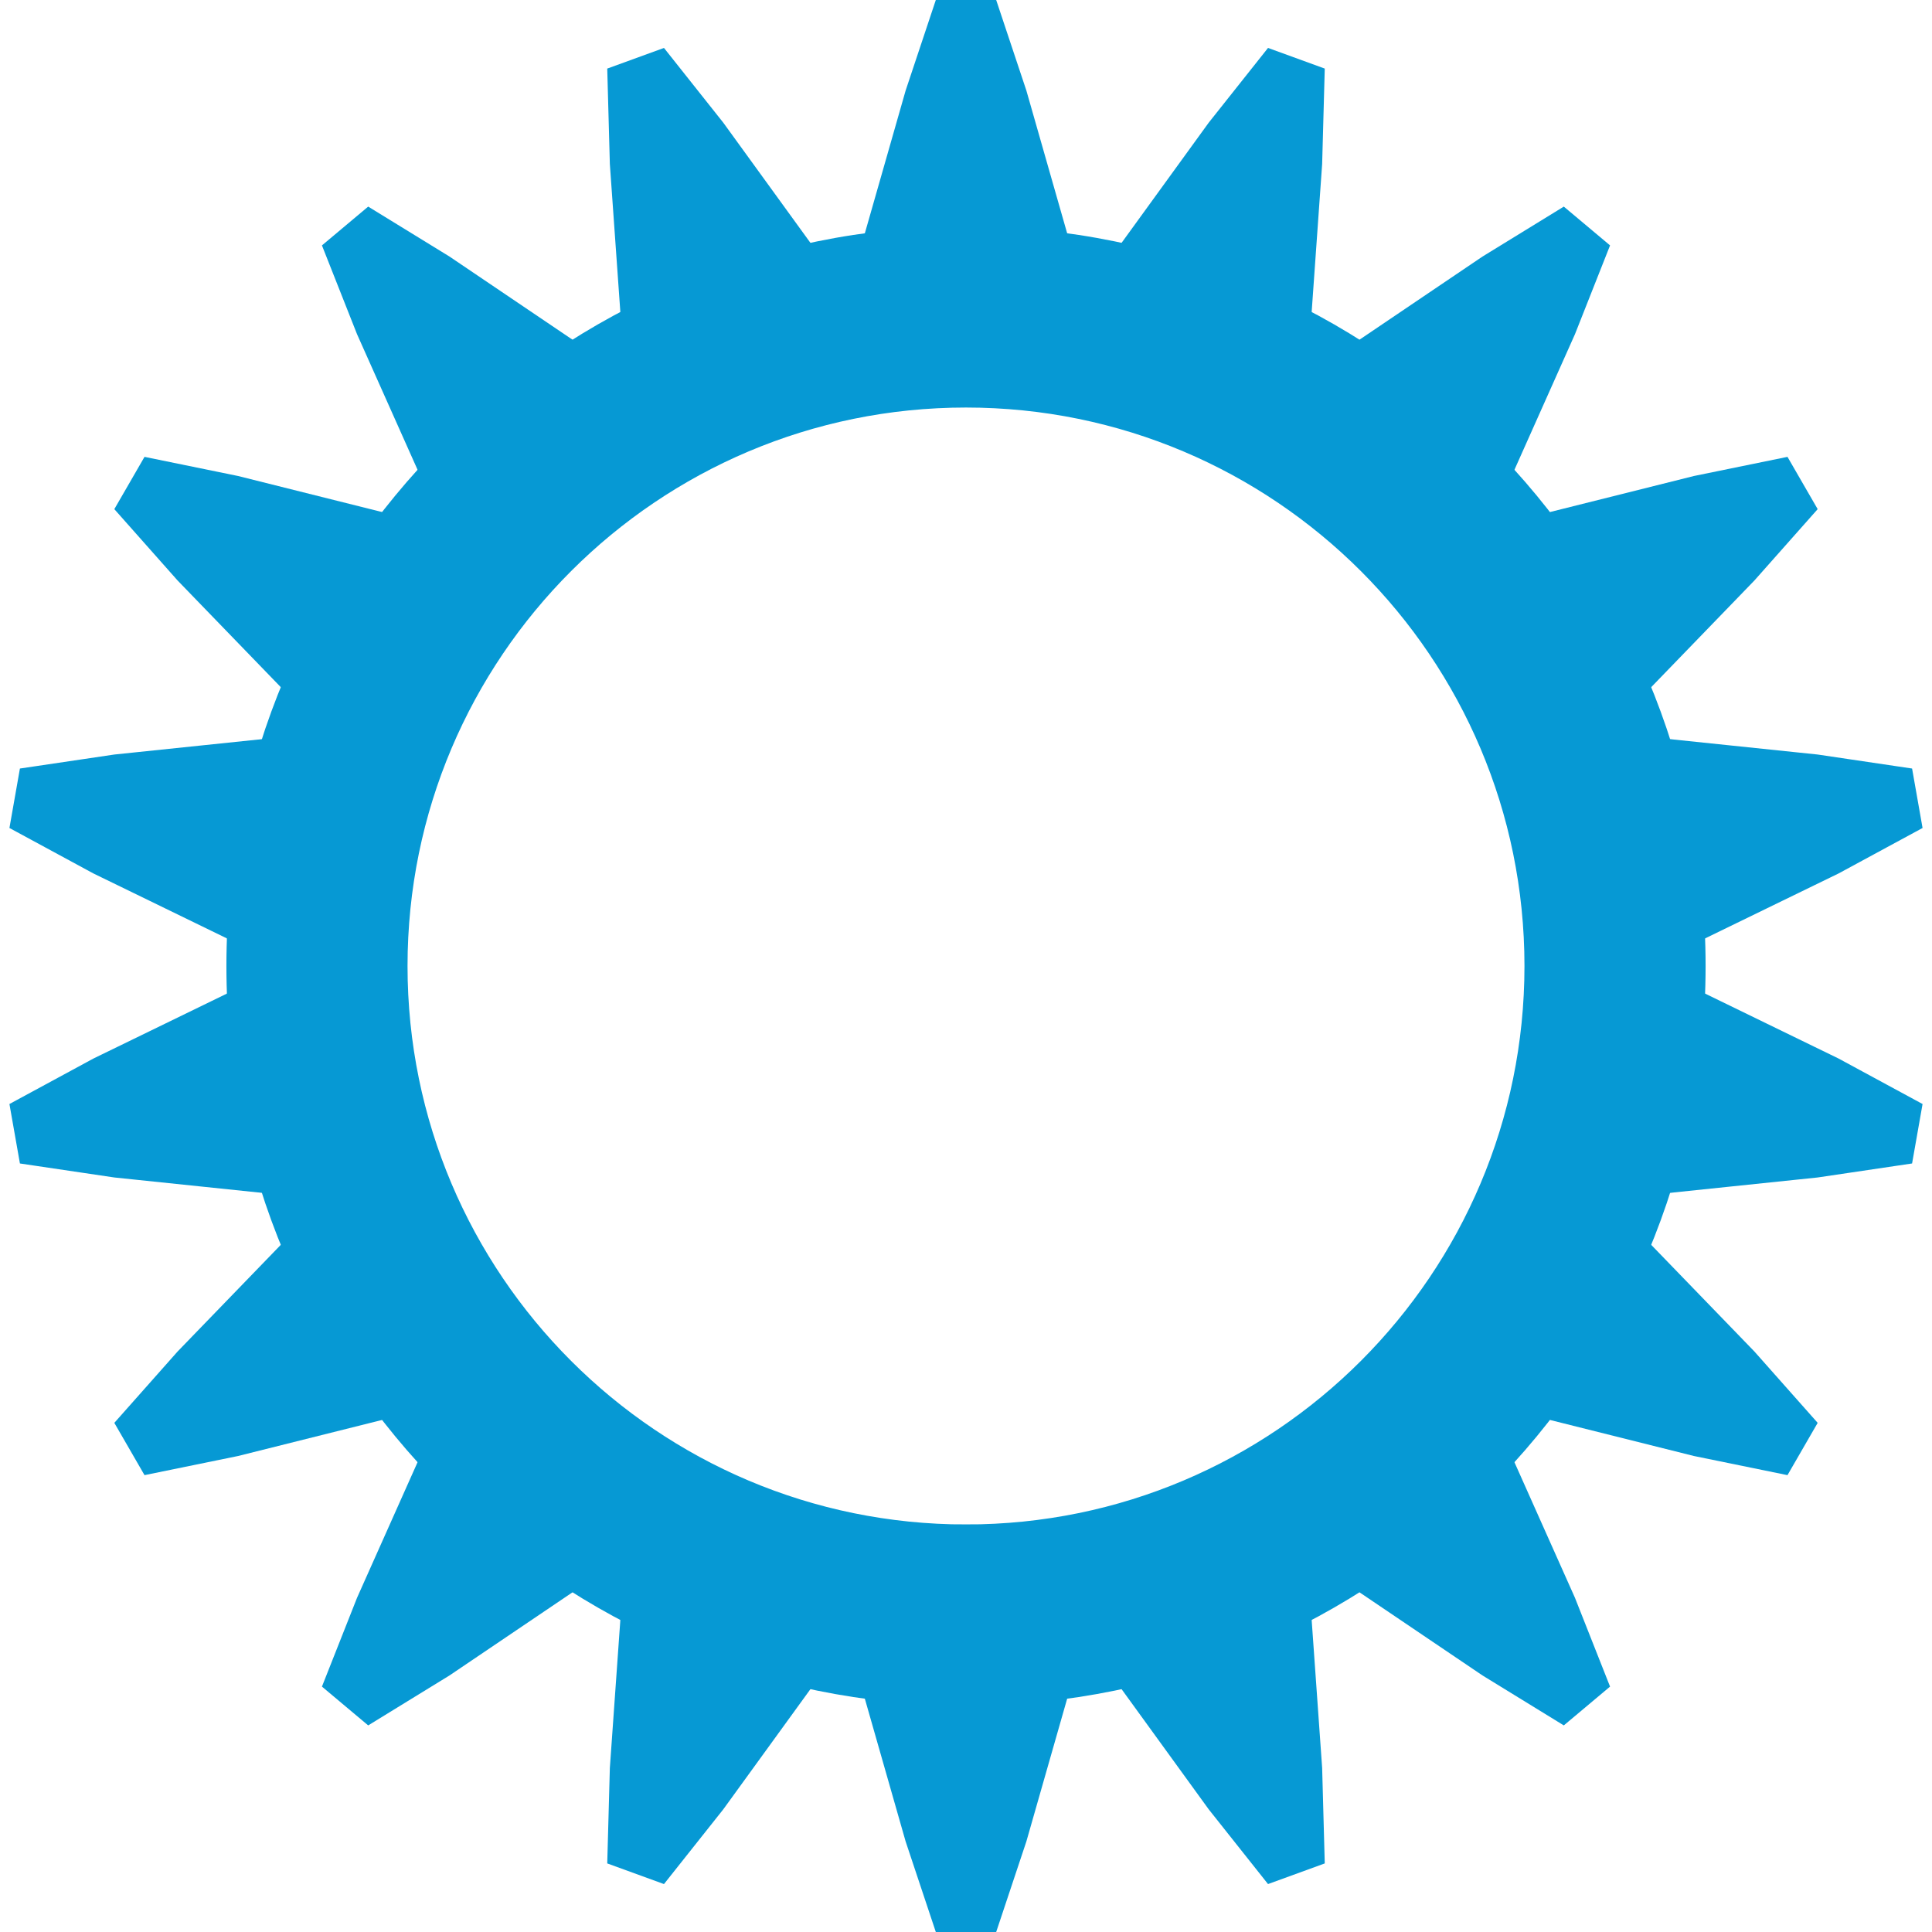
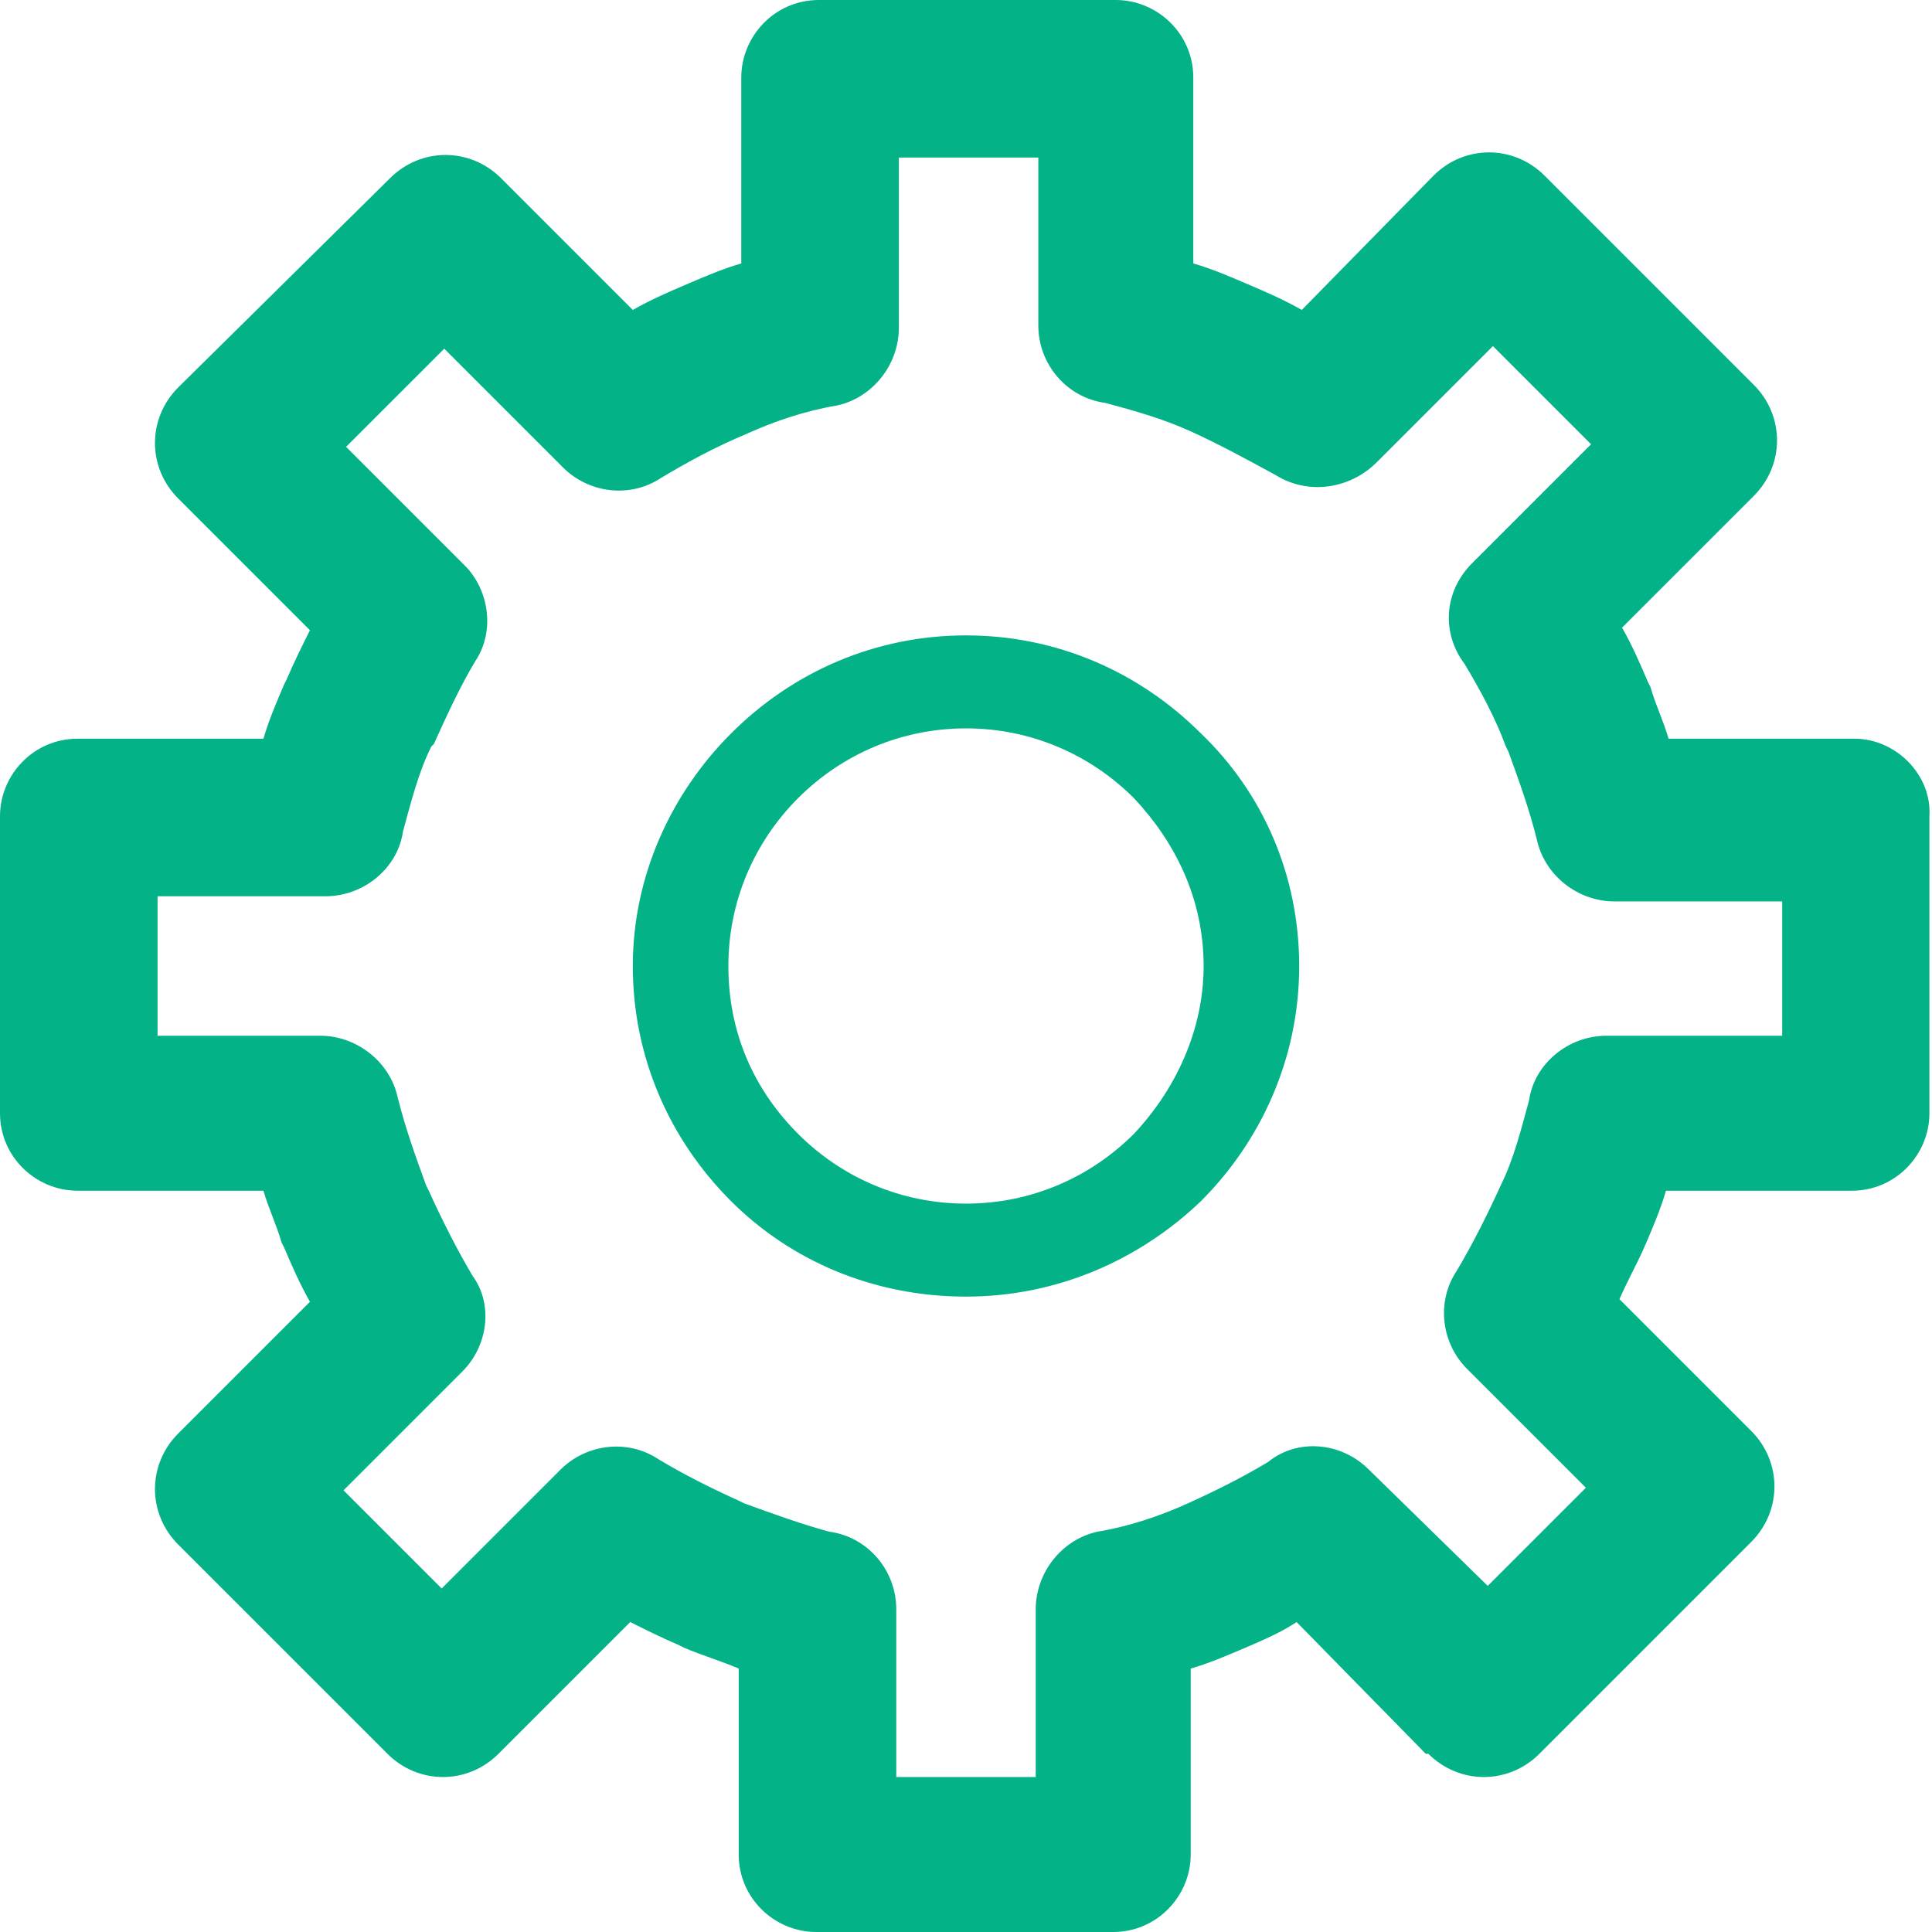
- <svg xmlns="http://www.w3.org/2000/svg" id="gear-md" version="1.1" width="64" height="64">
-   <path id="center" fill="#0699d4" stroke="#0699d4" stroke-width="1" d="M 32,8            a 24,24 0 0,1 0,48            l 0,-5            a 19,19 0 0,0 0,-38            a 19,19 0 0,0 0,38            l 0,5            a 24,24 0 0,1 0,-48            z           " />
-   <path id="tooth1" fill="#0699d4" stroke="none" stroke-width="1" d="M 31,0            l 2,0 1,3 2,7            a 12,12 0 0,0 -8,0            l 2,-7 1,-3            z                        M 33,64            l -2,0 -1,-3 -2,-7            a 12,12 0 0,0 8,0            l -2,7 -1,3            z           " />
-   <path id="tooth2" fill="#0699d4" transform="rotate(20 32 32)" stroke="none" stroke-width="1" d="M 31,0            l 2,0 1,3 2,7            a 12,12 0 0,0 -8,0            l 2,-7 1,-3            z                        M 33,64            l -2,0 -1,-3 -2,-7            a 12,12 0 0,0 8,0            l -2,7 -1,3            z           " />
-   <path id="tooth3" fill="#0699d4" transform="rotate(40 32 32)" stroke="none" stroke-width="1" d="M 31,0            l 2,0 1,3 2,7            a 12,12 0 0,0 -8,0            l 2,-7 1,-3            z                        M 33,64            l -2,0 -1,-3 -2,-7            a 12,12 0 0,0 8,0            l -2,7 -1,3            z           " />
-   <path id="tooth4" fill="#0699d4" transform="rotate(60 32 32)" stroke="none" stroke-width="1" d="M 31,0            l 2,0 1,3 2,7            a 12,12 0 0,0 -8,0            l 2,-7 1,-3            z                        M 33,64            l -2,0 -1,-3 -2,-7            a 12,12 0 0,0 8,0            l -2,7 -1,3            z           " />
-   <path id="tooth5" fill="#0699d4" transform="rotate(80 32 32)" stroke="none" stroke-width="1" d="M 31,0            l 2,0 1,3 2,7            a 12,12 0 0,0 -8,0            l 2,-7 1,-3            z                        M 33,64            l -2,0 -1,-3 -2,-7            a 12,12 0 0,0 8,0            l -2,7 -1,3            z           " />
-   <path id="tooth6" fill="#0699d4" transform="rotate(100 32 32)" stroke="none" stroke-width="1" d="M 31,0            l 2,0 1,3 2,7            a 12,12 0 0,0 -8,0            l 2,-7 1,-3            z                        M 33,64            l -2,0 -1,-3 -2,-7            a 12,12 0 0,0 8,0            l -2,7 -1,3            z           " />
-   <path id="tooth7" fill="#0699d4" transform="rotate(120 32 32)" stroke="none" stroke-width="1" d="M 31,0            l 2,0 1,3 2,7            a 12,12 0 0,0 -8,0            l 2,-7 1,-3            z                        M 33,64            l -2,0 -1,-3 -2,-7            a 12,12 0 0,0 8,0            l -2,7 -1,3            z           " />
-   <path id="tooth8" fill="#0699d4" transform="rotate(140 32 32)" stroke="none" stroke-width="1" d="M 31,0            l 2,0 1,3 2,7            a 12,12 0 0,0 -8,0            l 2,-7 1,-3            z                        M 33,64            l -2,0 -1,-3 -2,-7            a 12,12 0 0,0 8,0            l -2,7 -1,3            z           " />
-   <path id="tooth9" fill="#0699d4" transform="rotate(160 32 32)" stroke="none" stroke-width="1" d="M 31,0            l 2,0 1,3 2,7            a 12,12 0 0,0 -8,0            l 2,-7 1,-3            z                        M 33,64            l -2,0 -1,-3 -2,-7            a 12,12 0 0,0 8,0            l -2,7 -1,3            z           " />
+ <svg xmlns="http://www.w3.org/2000/svg" version="1.1" x="0px" y="0px" viewBox="0 0 74.8 74.8" enable-background="new 0 0 74.8 74.8" xml:space="preserve" width="56px">
+   <path fill="#03b287" d="M71.8,28.6h-7.2c-0.2-0.7-0.5-1.3-0.7-2l-0.1-0.2c-0.3-0.7-0.6-1.4-1-2.1l5-5l0.1-0.1c1.2-1.2,1.2-3.1,0-4.3l-8.1-8.1l0,0  c-1.2-1.2-3.1-1.2-4.3,0L50.4,12c-0.7-0.4-1.4-0.7-2.1-1c-0.7-0.3-1.4-0.6-2.1-0.8V3c0-1.7-1.4-3-3-3H31.7c-1.7,0-3,1.4-3,3v7.2  c-0.7,0.2-1.4,0.5-2.1,0.8c-0.7,0.3-1.4,0.6-2.1,1L19.5,7l-0.1-0.1c-1.2-1.2-3.1-1.2-4.3,0L6.9,15c-1.2,1.2-1.2,3.1,0,4.3l5.1,5.1  c-0.3,0.6-0.6,1.2-0.9,1.9L11,26.5c-0.3,0.7-0.6,1.4-0.8,2.1H3c-1.7,0-3,1.4-3,3v11.5c0,1.7,1.4,3,3,3h7.2c0.2,0.7,0.5,1.3,0.7,2  l0.1,0.2c0.3,0.7,0.6,1.4,1,2.1l-5,5l-0.1,0.1c-1.2,1.2-1.2,3.1,0,4.3l8.1,8.1c1.2,1.2,3.1,1.2,4.3,0l5.1-5.1  c0.6,0.3,1.2,0.6,1.9,0.9l0.2,0.1c0.7,0.3,1.4,0.5,2.1,0.8v7.2c0,1.7,1.4,3,3,3h11.5c1.7,0,3-1.4,3-3v-7.2c0.7-0.2,1.4-0.5,2.1-0.8  c0.7-0.3,1.4-0.6,2-1l5,5.1l0.1,0c1.2,1.2,3.1,1.2,4.3,0l8.1-8.1l0.1-0.1c1.2-1.2,1.2-3.1,0-4.3l-5.1-5.1c0.3-0.7,0.7-1.4,1-2.1  c0.3-0.7,0.6-1.4,0.8-2.1h7.2v0c1.7,0,3-1.4,3-3l0-11.2l0-0.3C74.8,30,73.4,28.6,71.8,28.6L71.8,28.6z M68.7,40.1L68.7,40.1h-6.5  c-1.5,0-2.8,1.1-3,2.5c-0.3,1.1-0.6,2.3-1.1,3.3c-0.5,1.1-1.1,2.3-1.7,3.3c-0.8,1.2-0.6,2.8,0.4,3.8l0,0l4.6,4.6l-3.8,3.8L53,56.9  c-1.1-1.1-2.8-1.2-3.9-0.3c-1,0.6-2,1.1-3.1,1.6c-1.1,0.5-2.3,0.9-3.5,1.1c-1.4,0.3-2.4,1.6-2.4,3h0v6.5h-5.4v-6.5  c0-1.5-1.1-2.8-2.6-3c-1.1-0.3-2.2-0.7-3.3-1.1l-0.2-0.1c-1.1-0.5-2.1-1-3.1-1.6c-1.2-0.8-2.8-0.6-3.8,0.4v0l-4.6,4.6l-3.8-3.8  l4.6-4.6c1-1,1.2-2.6,0.4-3.7c-0.6-1-1.2-2.2-1.7-3.3l-0.1-0.2c-0.4-1.1-0.8-2.2-1.1-3.4c-0.3-1.4-1.6-2.4-3-2.4v0H6.1v-5.4h6.5  c1.5,0,2.8-1.1,3-2.5c0.3-1.1,0.6-2.3,1.1-3.3l0.1-0.1c0.5-1.1,1-2.2,1.6-3.2c0.8-1.2,0.5-2.8-0.4-3.7l0,0l-4.6-4.6l3.8-3.8l4.6,4.6  c1,1,2.6,1.2,3.8,0.4c1-0.6,2.1-1.2,3.3-1.7c1.1-0.5,2.3-0.9,3.5-1.1c1.4-0.3,2.4-1.6,2.4-3l0,0V6.1h5.4v6.5c0,1.5,1.1,2.8,2.6,3  c1.1,0.3,2.2,0.6,3.3,1.1c1.1,0.5,2.2,1.1,3.3,1.7c1.3,0.8,2.9,0.5,3.9-0.5l4.5-4.5l3.8,3.8l-4.6,4.6c-1.1,1.1-1.2,2.7-0.3,3.9  c0.6,1,1.2,2.1,1.6,3.2l0.1,0.2c0.4,1.1,0.8,2.2,1.1,3.4c0.3,1.4,1.6,2.4,3,2.4l0,0h6.5V40.1L68.7,40.1z M37.4,24.6L37.4,24.6  c-3.5,0-6.7,1.4-9.1,3.8c-2.3,2.3-3.8,5.5-3.8,9c0,3.5,1.4,6.7,3.8,9.1c2.3,2.3,5.5,3.7,9.1,3.7c3.5,0,6.7-1.4,9.1-3.7  c2.3-2.3,3.8-5.5,3.8-9.1c0-3.5-1.4-6.7-3.8-9C44.1,26,40.9,24.6,37.4,24.6L37.4,24.6z M43.9,43.9L43.9,43.9c-1.7,1.7-4,2.7-6.5,2.7  c-2.5,0-4.8-1-6.5-2.7c-1.7-1.7-2.7-3.9-2.7-6.5c0-2.5,1-4.8,2.7-6.5c1.7-1.7,4-2.7,6.5-2.7c2.5,0,4.8,1,6.5,2.7  c1.6,1.7,2.7,3.9,2.7,6.5C46.6,39.9,45.5,42.2,43.9,43.9L43.9,43.9z" />
</svg>
